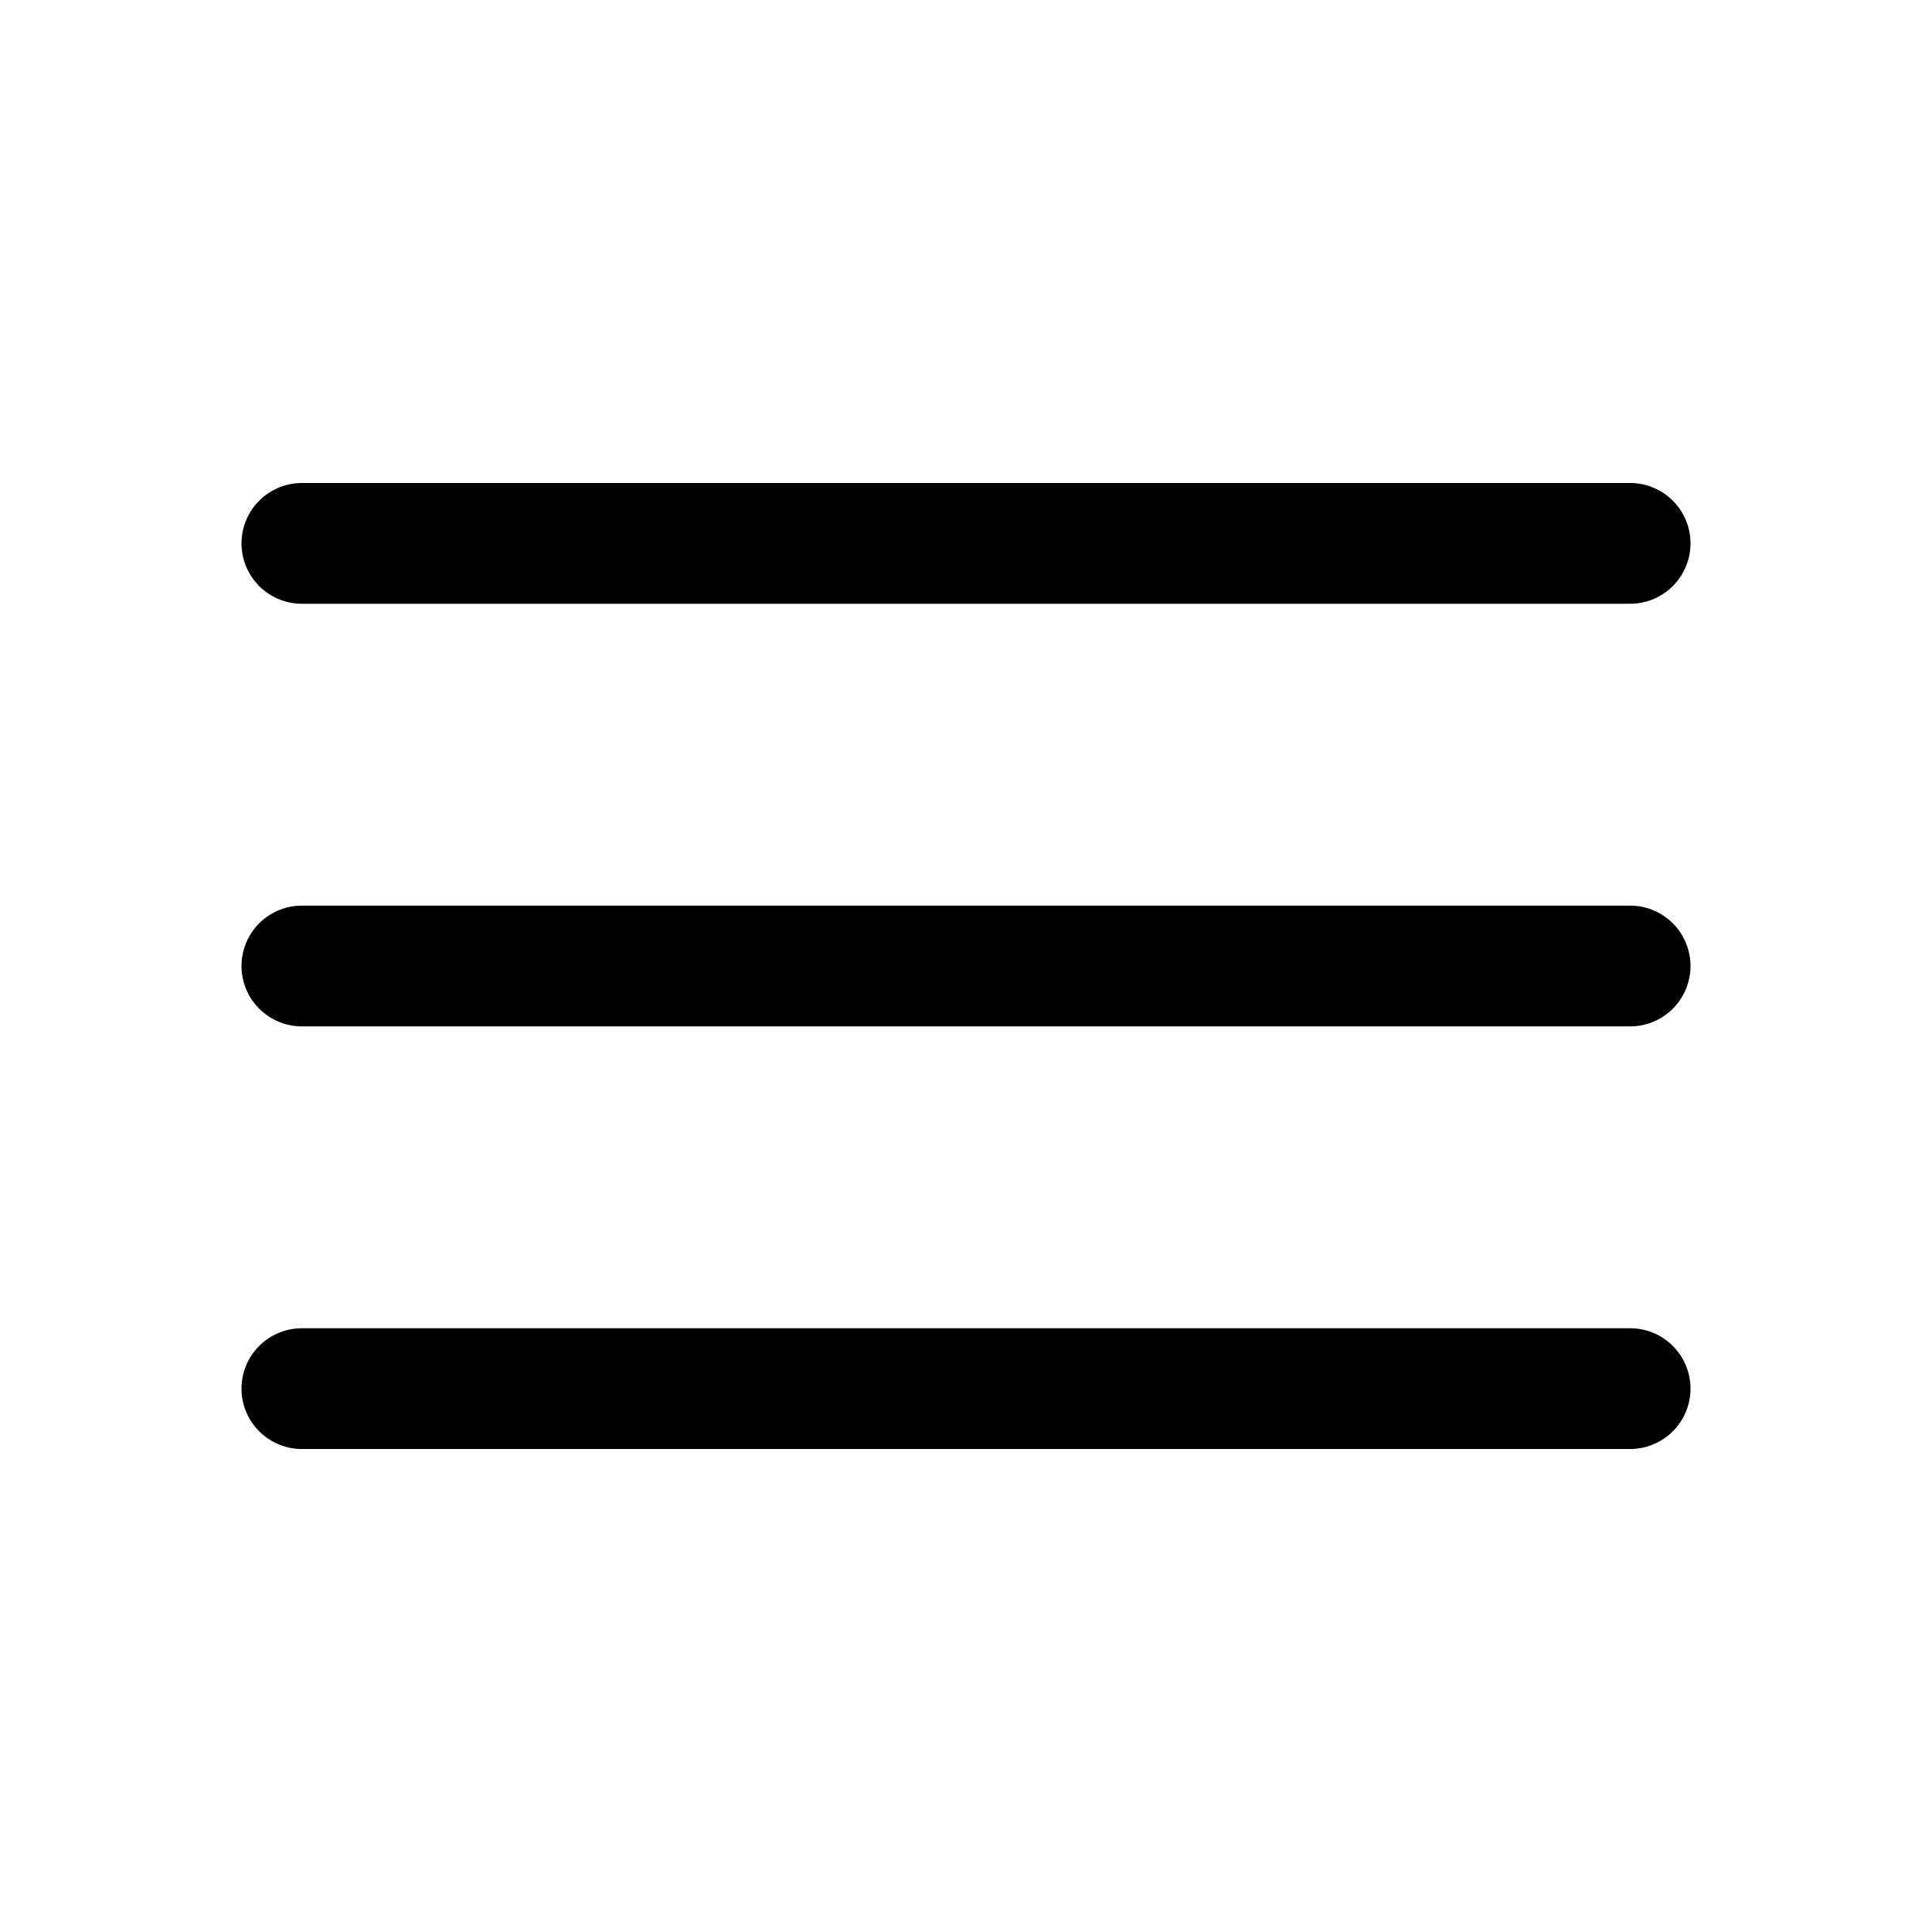
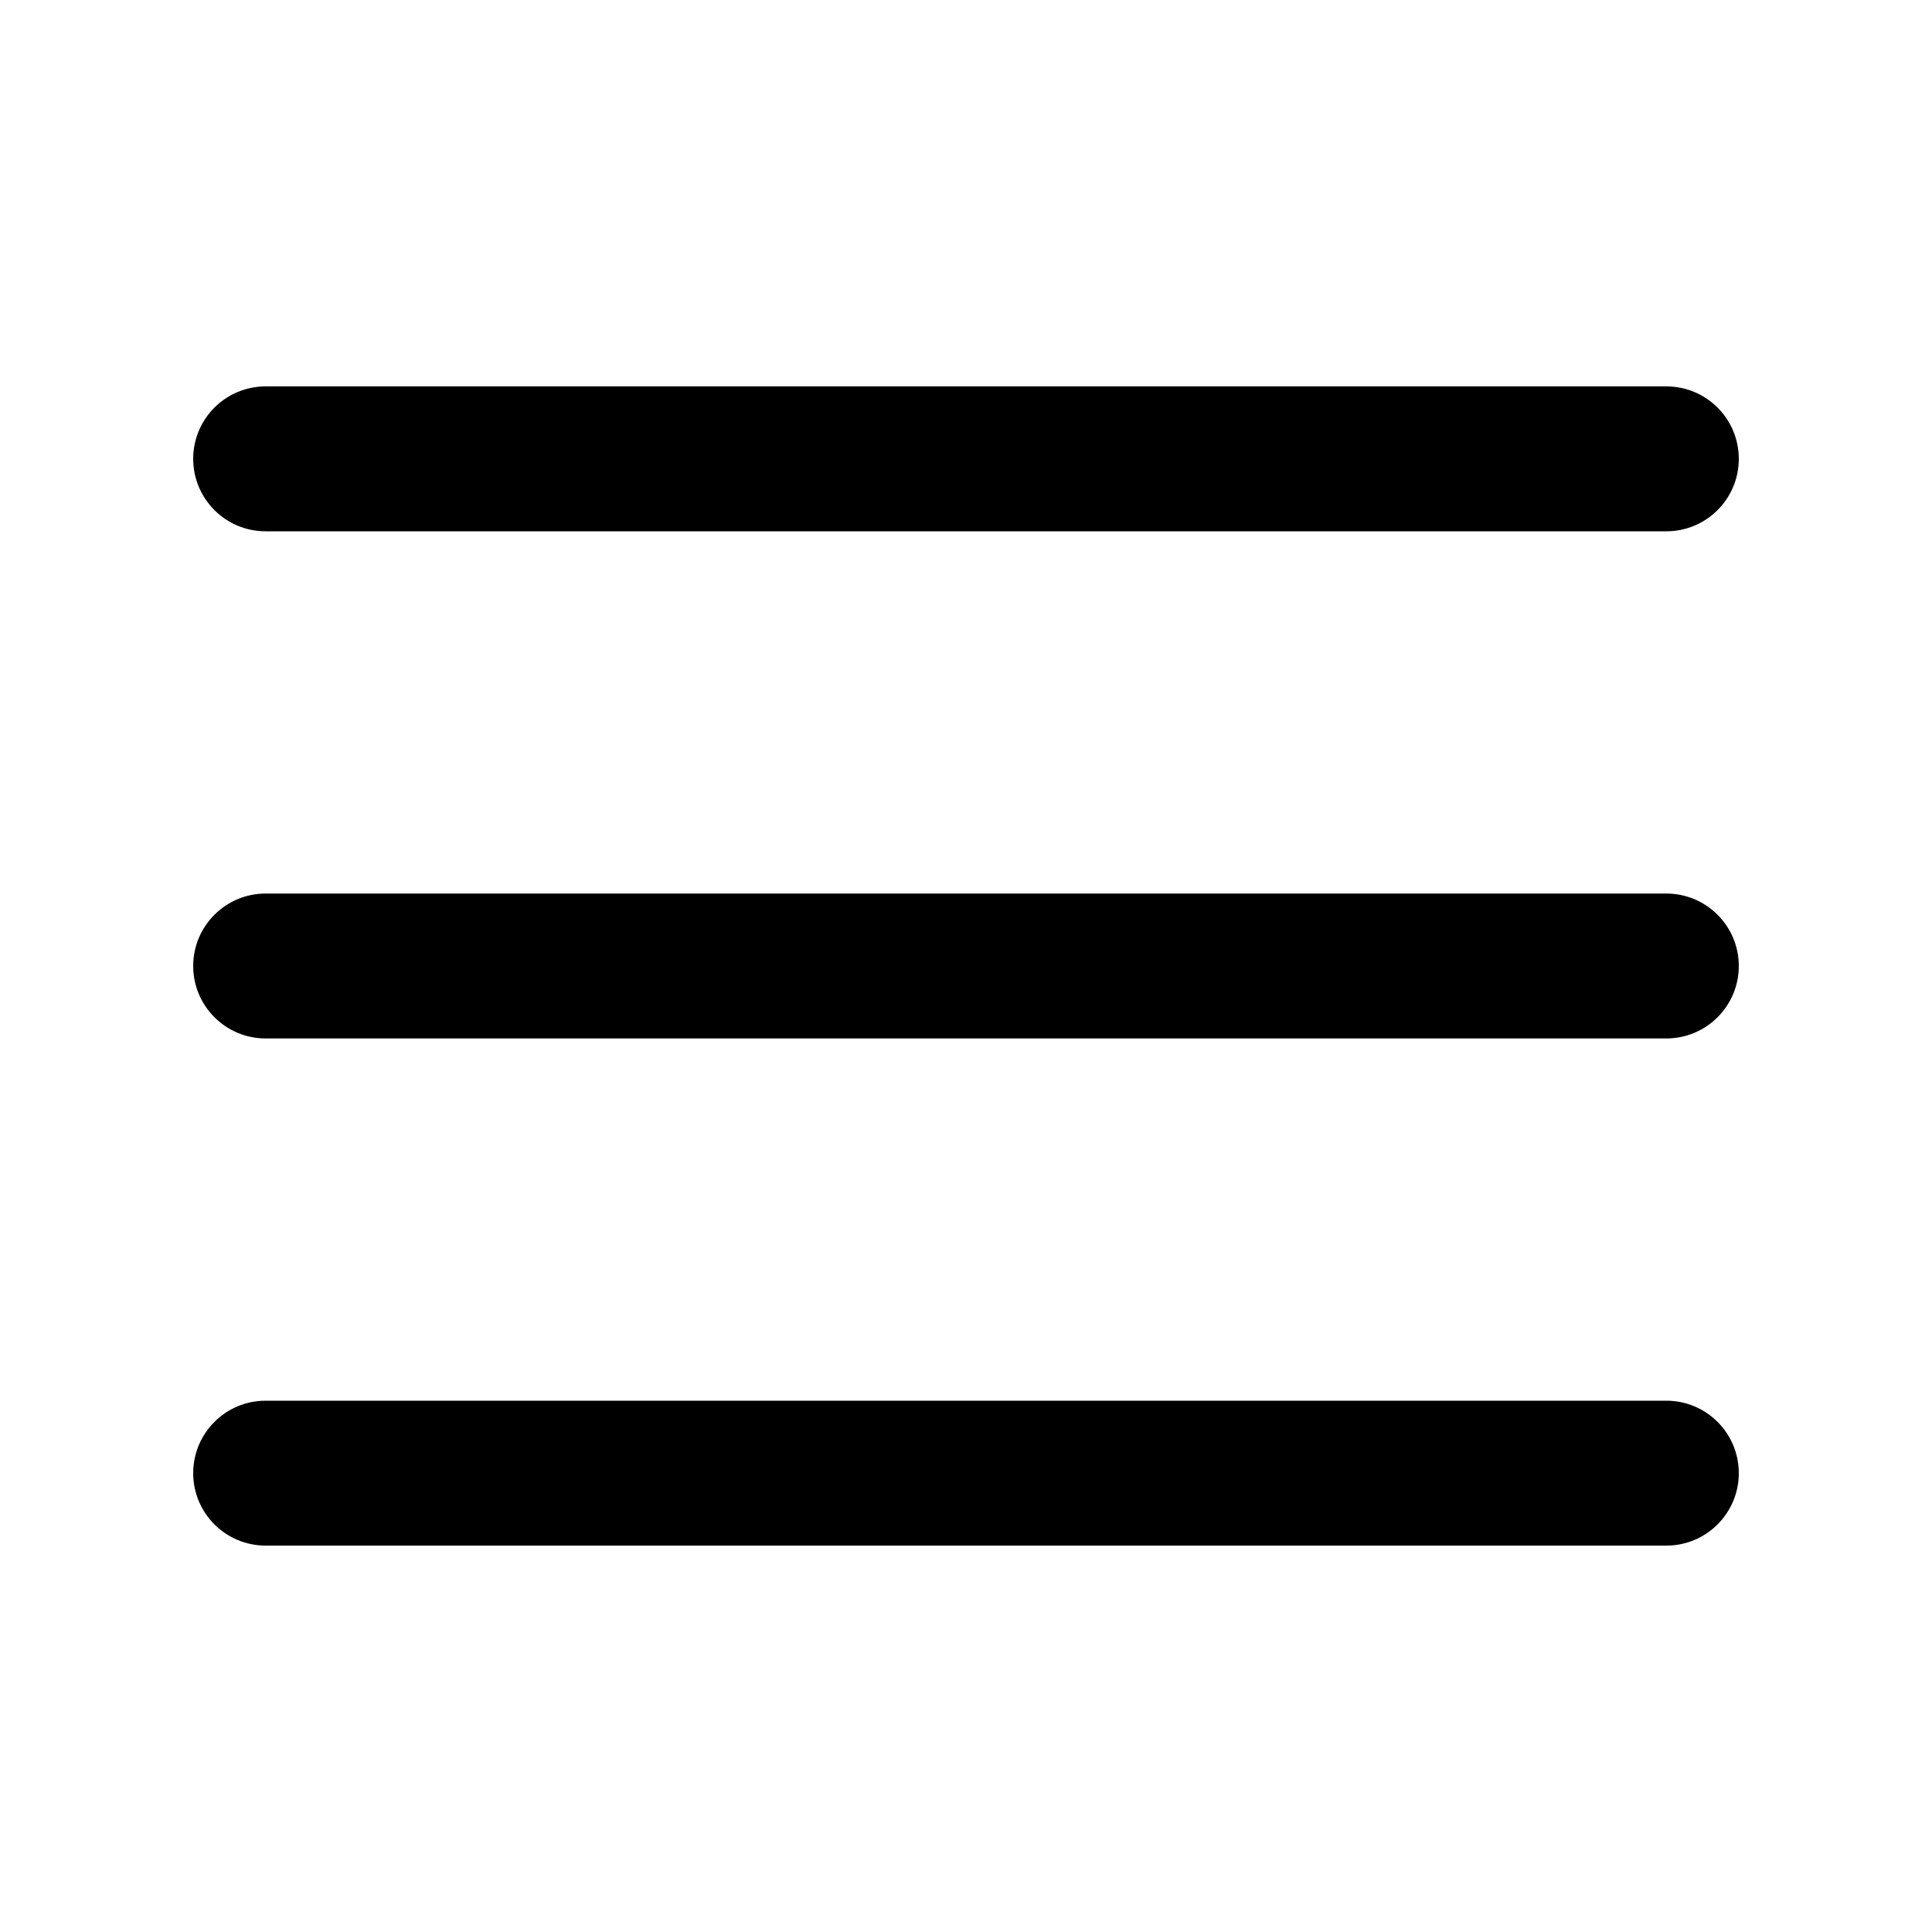
- <svg xmlns="http://www.w3.org/2000/svg" fill="none" viewBox="0 0 24 24" stroke-width="1.5" stroke="currentColor" class="w-6 h-6">
-   <path stroke-linecap="round" stroke-linejoin="round" d="M3.75 6.75h16.5M3.75 12h16.5m-16.5 5.25h16.5" />
+ <svg xmlns="http://www.w3.org/2000/svg" viewBox="0 0 20 20" fill="currentColor" class="w-5 h-5">
+   <path fill-rule="evenodd" d="M2 4.75A.75.75 0 0 1 2.75 4h14.5a.75.75 0 0 1 0 1.5H2.75A.75.75 0 0 1 2 4.75ZM2 10a.75.75 0 0 1 .75-.75h14.5a.75.75 0 0 1 0 1.5H2.75A.75.75 0 0 1 2 10Zm0 5.25a.75.75 0 0 1 .75-.75h14.5a.75.75 0 0 1 0 1.5H2.75a.75.75 0 0 1-.75-.75Z" clip-rule="evenodd" />
</svg>
